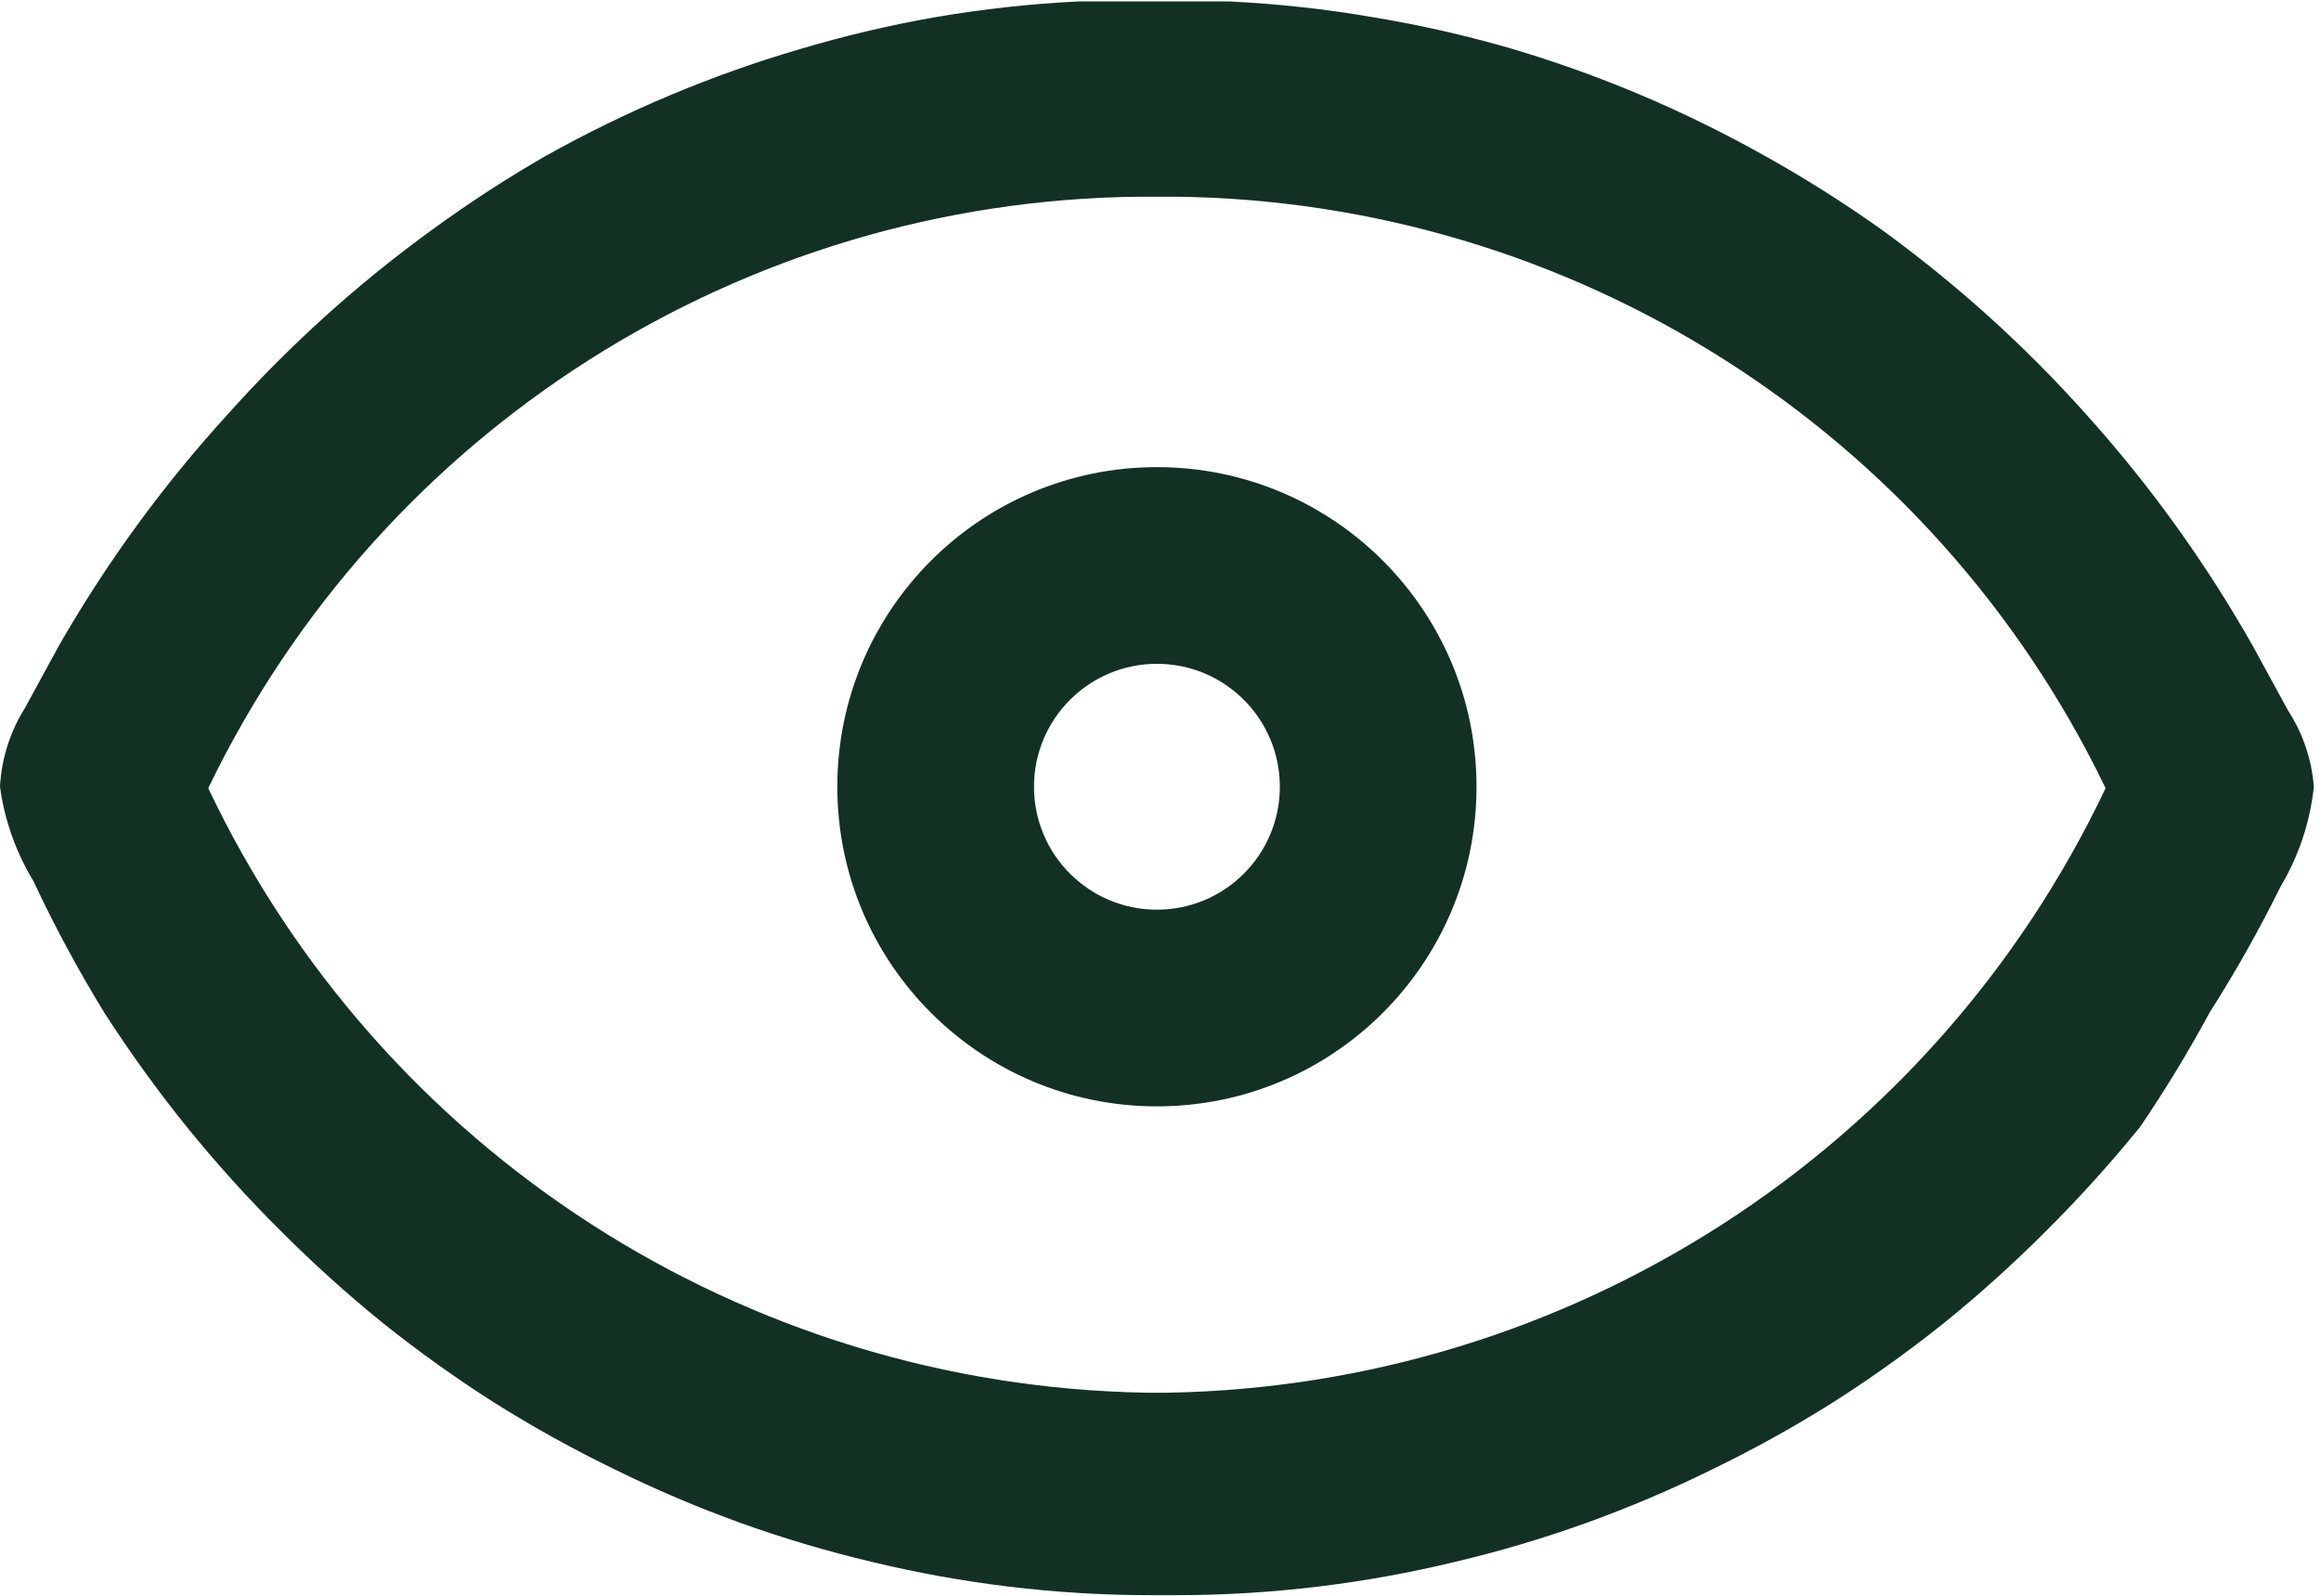
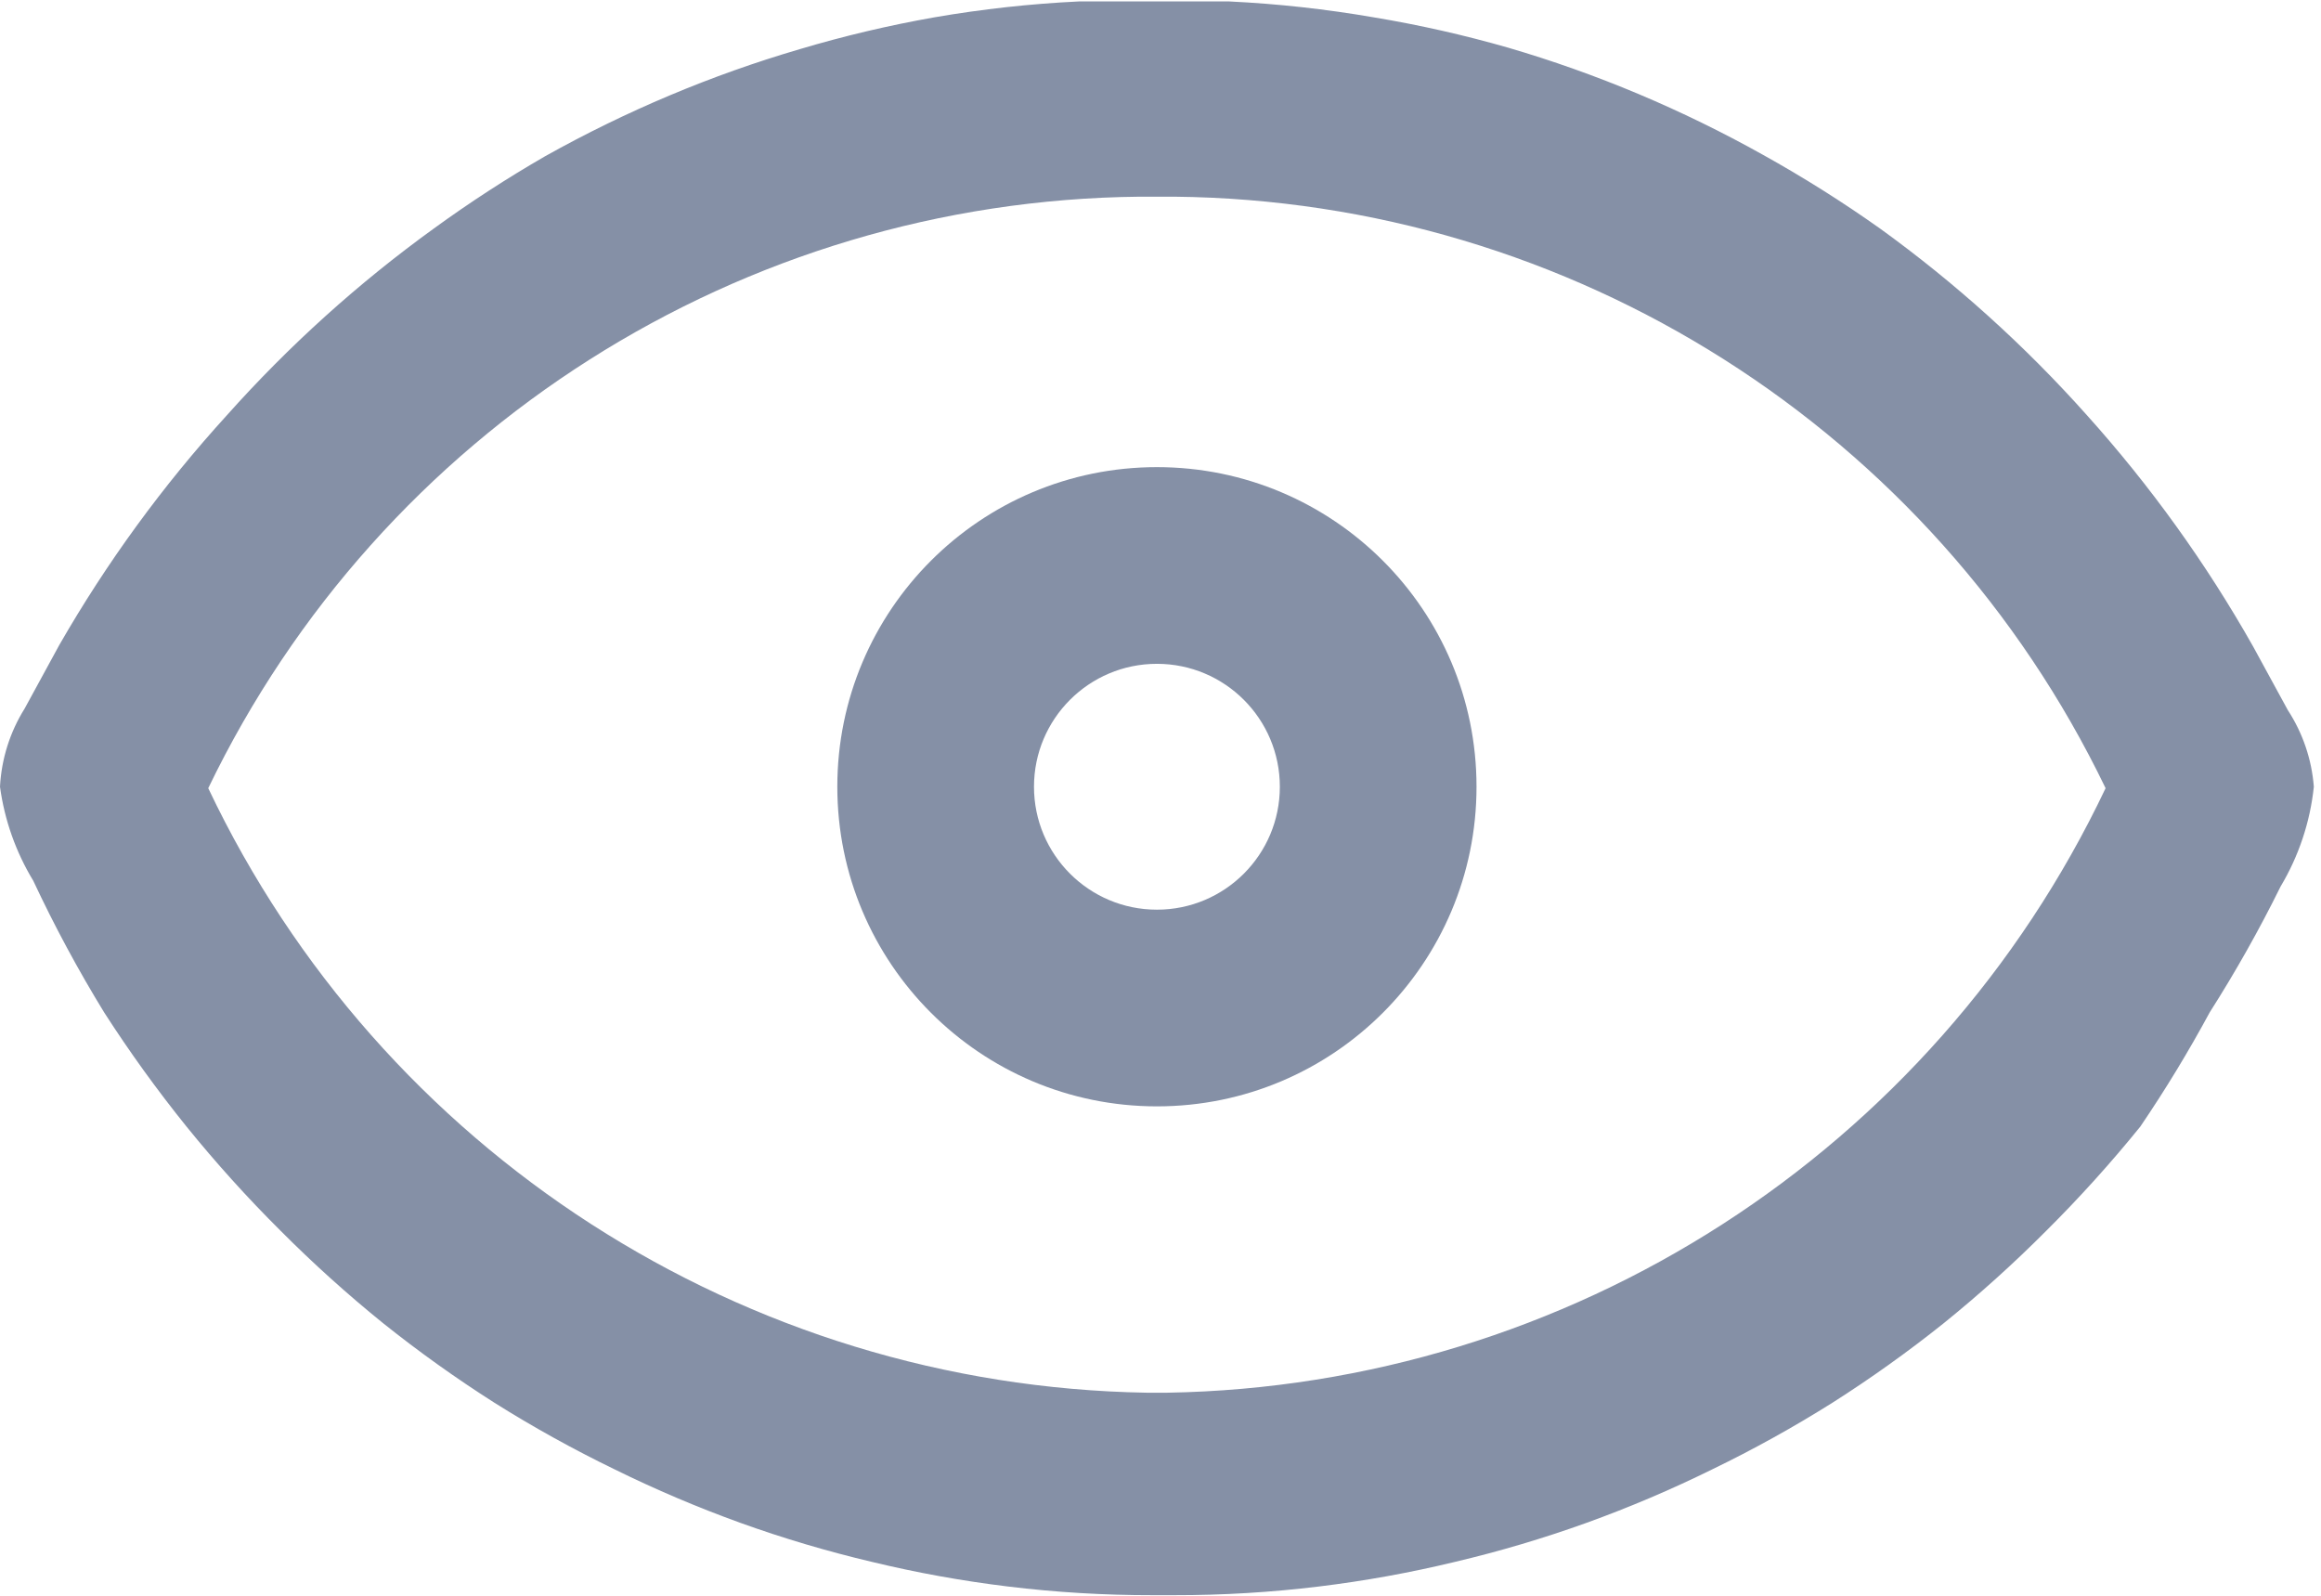
<svg xmlns="http://www.w3.org/2000/svg" t="1533617449300" class="icon" style="" viewBox="0 0 1490 1024" version="1.1" p-id="2862" width="192.07" height="132">
  <defs>
    <style type="text/css" />
  </defs>
-   <path d="M1468.691 455.833l-22.281-40.849a841.109 841.109 0 0 0-106.763-148.54A827.183 827.183 0 0 0 1206.889 146.683a811.401 811.401 0 0 0-75.198-47.347 797.475 797.475 0 0 0-79.84-38.992 782.621 782.621 0 0 0-83.554-29.708A768.696 768.696 0 0 0 881.957 11.141a759.412 759.412 0 0 0-92.838-10.212H692.569a759.412 759.412 0 0 0-92.838 10.212 768.696 768.696 0 0 0-86.339 20.424 782.621 782.621 0 0 0-83.554 29.708 797.475 797.475 0 0 0-79.84 38.992 811.401 811.401 0 0 0-71.485 46.419 827.183 827.183 0 0 0-132.758 119.761A841.109 841.109 0 0 0 38.063 414.056l-22.281 40.849a104.907 104.907 0 0 0-15.782 50.132 156.896 156.896 0 0 0 21.353 60.344A854.106 854.106 0 0 0 66.843 649.863a844.822 844.822 0 0 0 52.917 73.342 835.539 835.539 0 0 0 60.344 66.843 825.327 825.327 0 0 0 65.915 59.416 815.114 815.114 0 0 0 71.485 51.061 802.117 802.117 0 0 0 77.055 42.705 788.191 788.191 0 0 0 80.769 34.35 776.123 776.123 0 0 0 84.482 25.066 764.982 764.982 0 0 0 87.267 15.782 760.34 760.34 0 0 0 92.838 5.57h13.926a760.34 760.34 0 0 0 92.838-5.57 764.982 764.982 0 0 0 87.267-15.782 776.123 776.123 0 0 0 84.482-25.066 788.191 788.191 0 0 0 80.769-34.35 802.117 802.117 0 0 0 77.055-42.705 815.114 815.114 0 0 0 71.485-51.061 825.327 825.327 0 0 0 65.915-59.416 835.539 835.539 0 0 0 60.344-66.843 844.822 844.822 0 0 0 44.562-73.342 854.106 854.106 0 0 0 45.49-80.769 156.896 156.896 0 0 0 21.353-64.058 104.907 104.907 0 0 0-16.711-49.204zM749.2 894.026h-12.997a679.571 679.571 0 0 1-602.516-388.061 671.216 671.216 0 0 1 597.874-379.706h22.281a671.216 671.216 0 0 1 597.874 379.706 679.571 679.571 0 0 1-602.516 388.061z" fill="#123123" p-id="2863" />
-   <path d="M947.872 505.037A205.171 205.171 0 0 0 742.701 299.866a205.171 205.171 0 0 0 0 410.342 205.171 205.171 0 0 0 205.171-205.171zM742.701 583.949a78.912 78.912 0 0 1 0-157.824 78.912 78.912 0 0 1 0 157.824z" fill="#123123" p-id="2864" />
+   <path d="M1468.691 455.833l-22.281-40.849a841.109 841.109 0 0 0-106.763-148.54A827.183 827.183 0 0 0 1206.889 146.683a811.401 811.401 0 0 0-75.198-47.347 797.475 797.475 0 0 0-79.84-38.992 782.621 782.621 0 0 0-83.554-29.708A768.696 768.696 0 0 0 881.957 11.141a759.412 759.412 0 0 0-92.838-10.212H692.569a759.412 759.412 0 0 0-92.838 10.212 768.696 768.696 0 0 0-86.339 20.424 782.621 782.621 0 0 0-83.554 29.708 797.475 797.475 0 0 0-79.84 38.992 811.401 811.401 0 0 0-71.485 46.419 827.183 827.183 0 0 0-132.758 119.761A841.109 841.109 0 0 0 38.063 414.056l-22.281 40.849a104.907 104.907 0 0 0-15.782 50.132 156.896 156.896 0 0 0 21.353 60.344A854.106 854.106 0 0 0 66.843 649.863a844.822 844.822 0 0 0 52.917 73.342 835.539 835.539 0 0 0 60.344 66.843 825.327 825.327 0 0 0 65.915 59.416 815.114 815.114 0 0 0 71.485 51.061 802.117 802.117 0 0 0 77.055 42.705 788.191 788.191 0 0 0 80.769 34.35 776.123 776.123 0 0 0 84.482 25.066 764.982 764.982 0 0 0 87.267 15.782 760.34 760.34 0 0 0 92.838 5.57h13.926a760.34 760.34 0 0 0 92.838-5.57 764.982 764.982 0 0 0 87.267-15.782 776.123 776.123 0 0 0 84.482-25.066 788.191 788.191 0 0 0 80.769-34.35 802.117 802.117 0 0 0 77.055-42.705 815.114 815.114 0 0 0 71.485-51.061 825.327 825.327 0 0 0 65.915-59.416 835.539 835.539 0 0 0 60.344-66.843 844.822 844.822 0 0 0 44.562-73.342 854.106 854.106 0 0 0 45.49-80.769 156.896 156.896 0 0 0 21.353-64.058 104.907 104.907 0 0 0-16.711-49.204zM749.2 894.026h-12.997a679.571 679.571 0 0 1-602.516-388.061 671.216 671.216 0 0 1 597.874-379.706h22.281a671.216 671.216 0 0 1 597.874 379.706 679.571 679.571 0 0 1-602.516 388.061z" fill="#8590A6" p-id="2863" />
+   <path d="M947.872 505.037A205.171 205.171 0 0 0 742.701 299.866a205.171 205.171 0 0 0 0 410.342 205.171 205.171 0 0 0 205.171-205.171zM742.701 583.949a78.912 78.912 0 0 1 0-157.824 78.912 78.912 0 0 1 0 157.824z" fill="#8590A6" p-id="2864" />
</svg>
